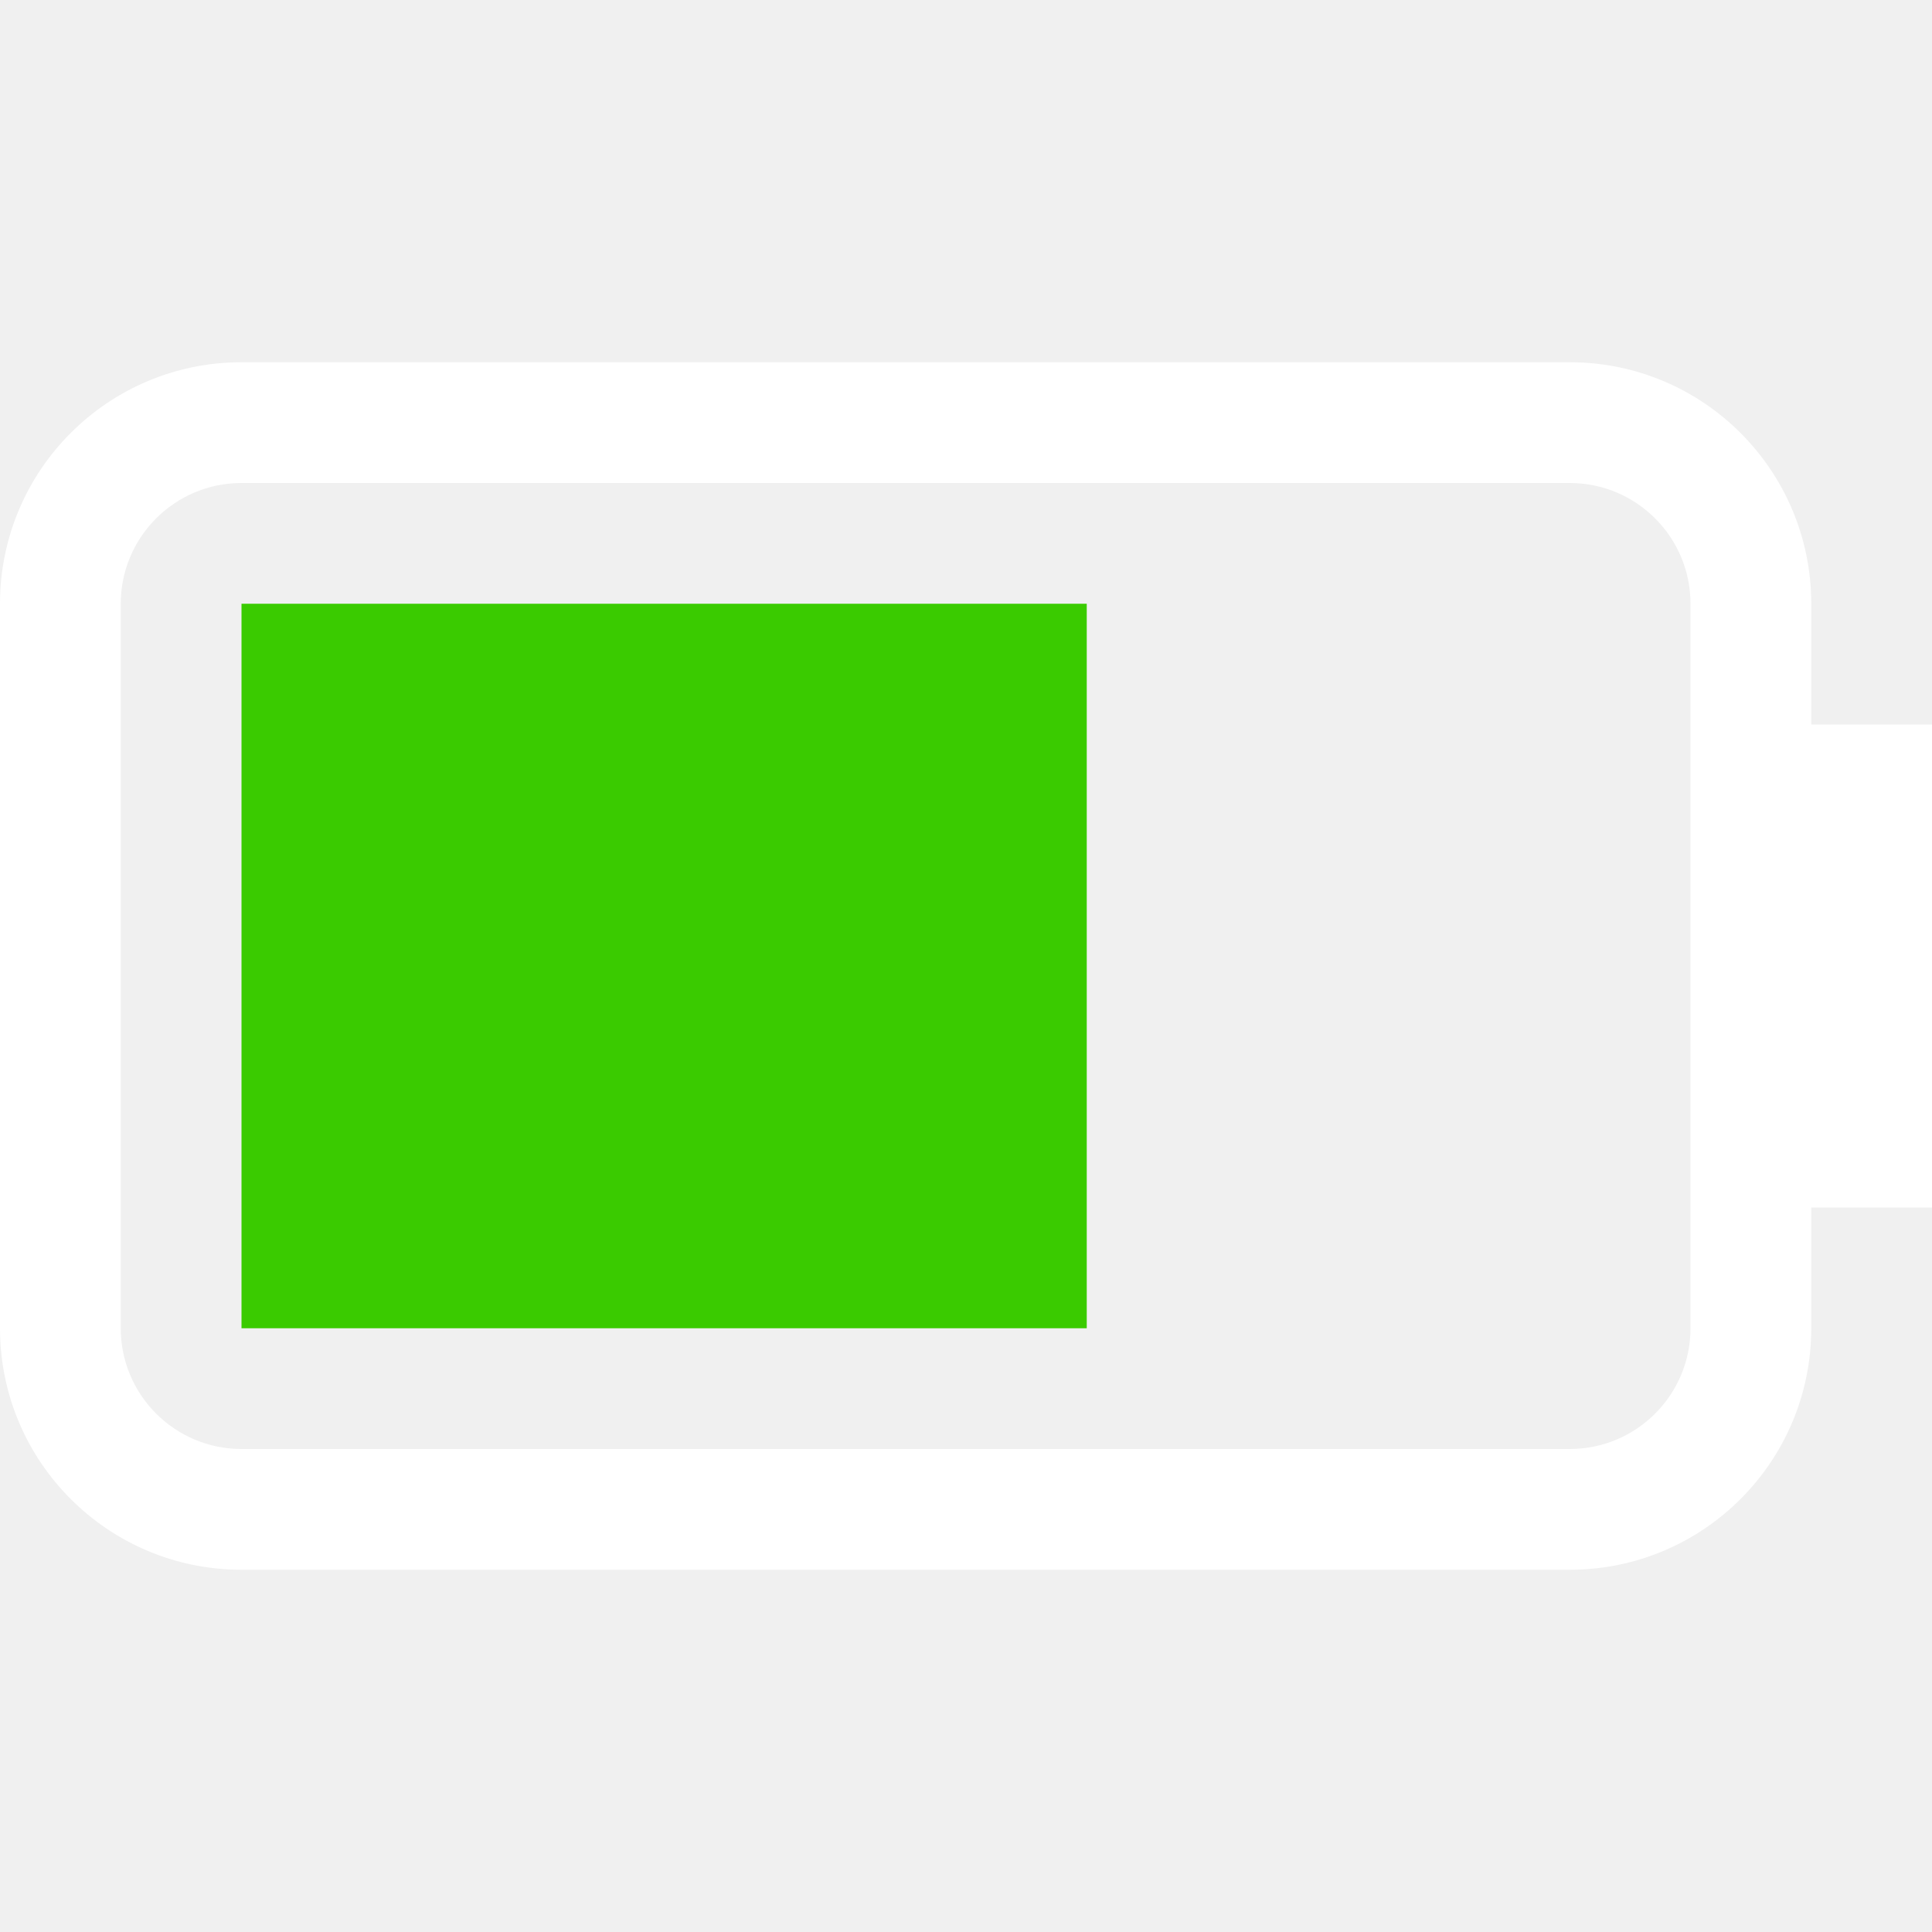
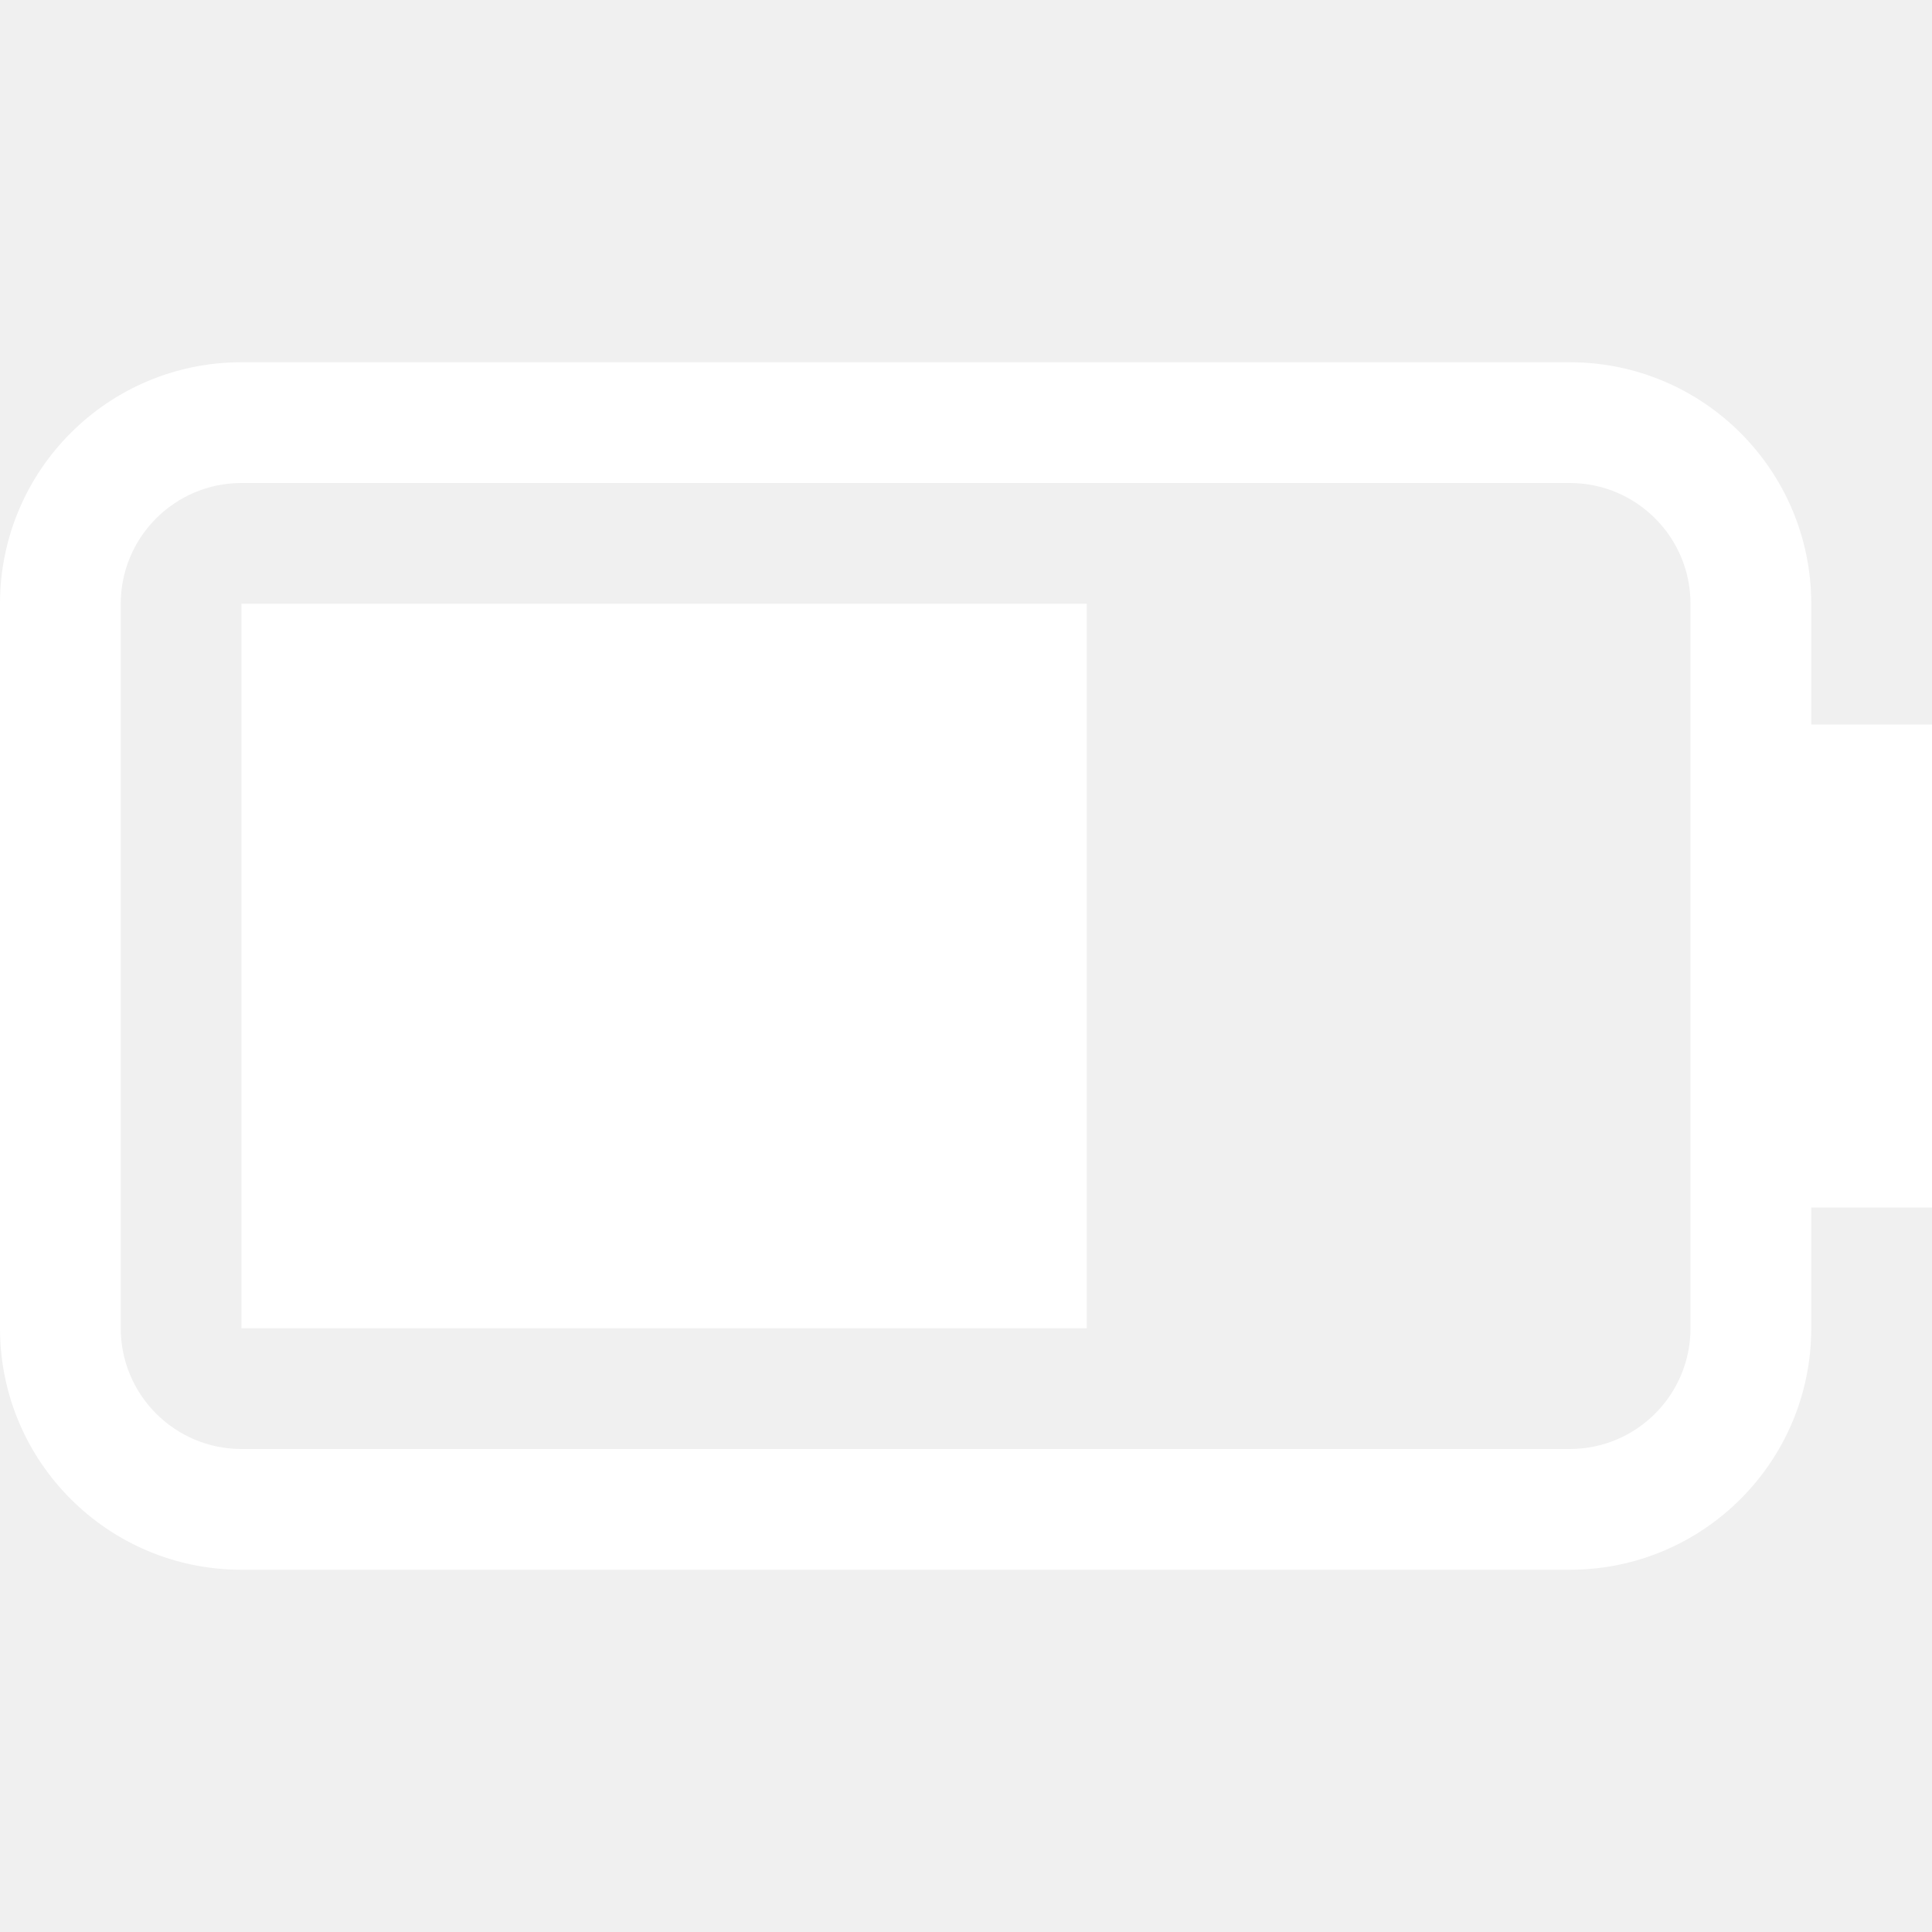
<svg xmlns="http://www.w3.org/2000/svg" width="16px" height="16px" viewBox="0 0 16 16" version="1.1">
  <g id="battery-060-symbolic" stroke="none" stroke-width="1" fill="none" fill-rule="evenodd">
    <path d="M13,4 L2,4 C1.448,4 1,4.448 1,5 L1,11 C1,11.552 1.448,12 2,12 L13,12 C13.552,12 14,11.552 14,11 L14,5 C14,4.448 13.552,4 13,4 Z M15,11 C15,12.105 14.105,13 13,13 L2,13 C0.895,13 0,12.105 0,11 L0,5 C0,3.895 0.895,3 2,3 L13,3 C14.105,3 15,3.895 15,5 L15,6 L16,6 L16,10 L15,10 L15,11 Z" id="形状" fill="#FFFFFF" />
-     <polygon id="Rectangle" fill="#3ACB00" points="2 5 9 5 9 11 2 11" />
+     <polygon id="Rectangle" fill="#FFFFFF" points="2 5 9 5 9 11 2 11" />
  </g>
</svg>
